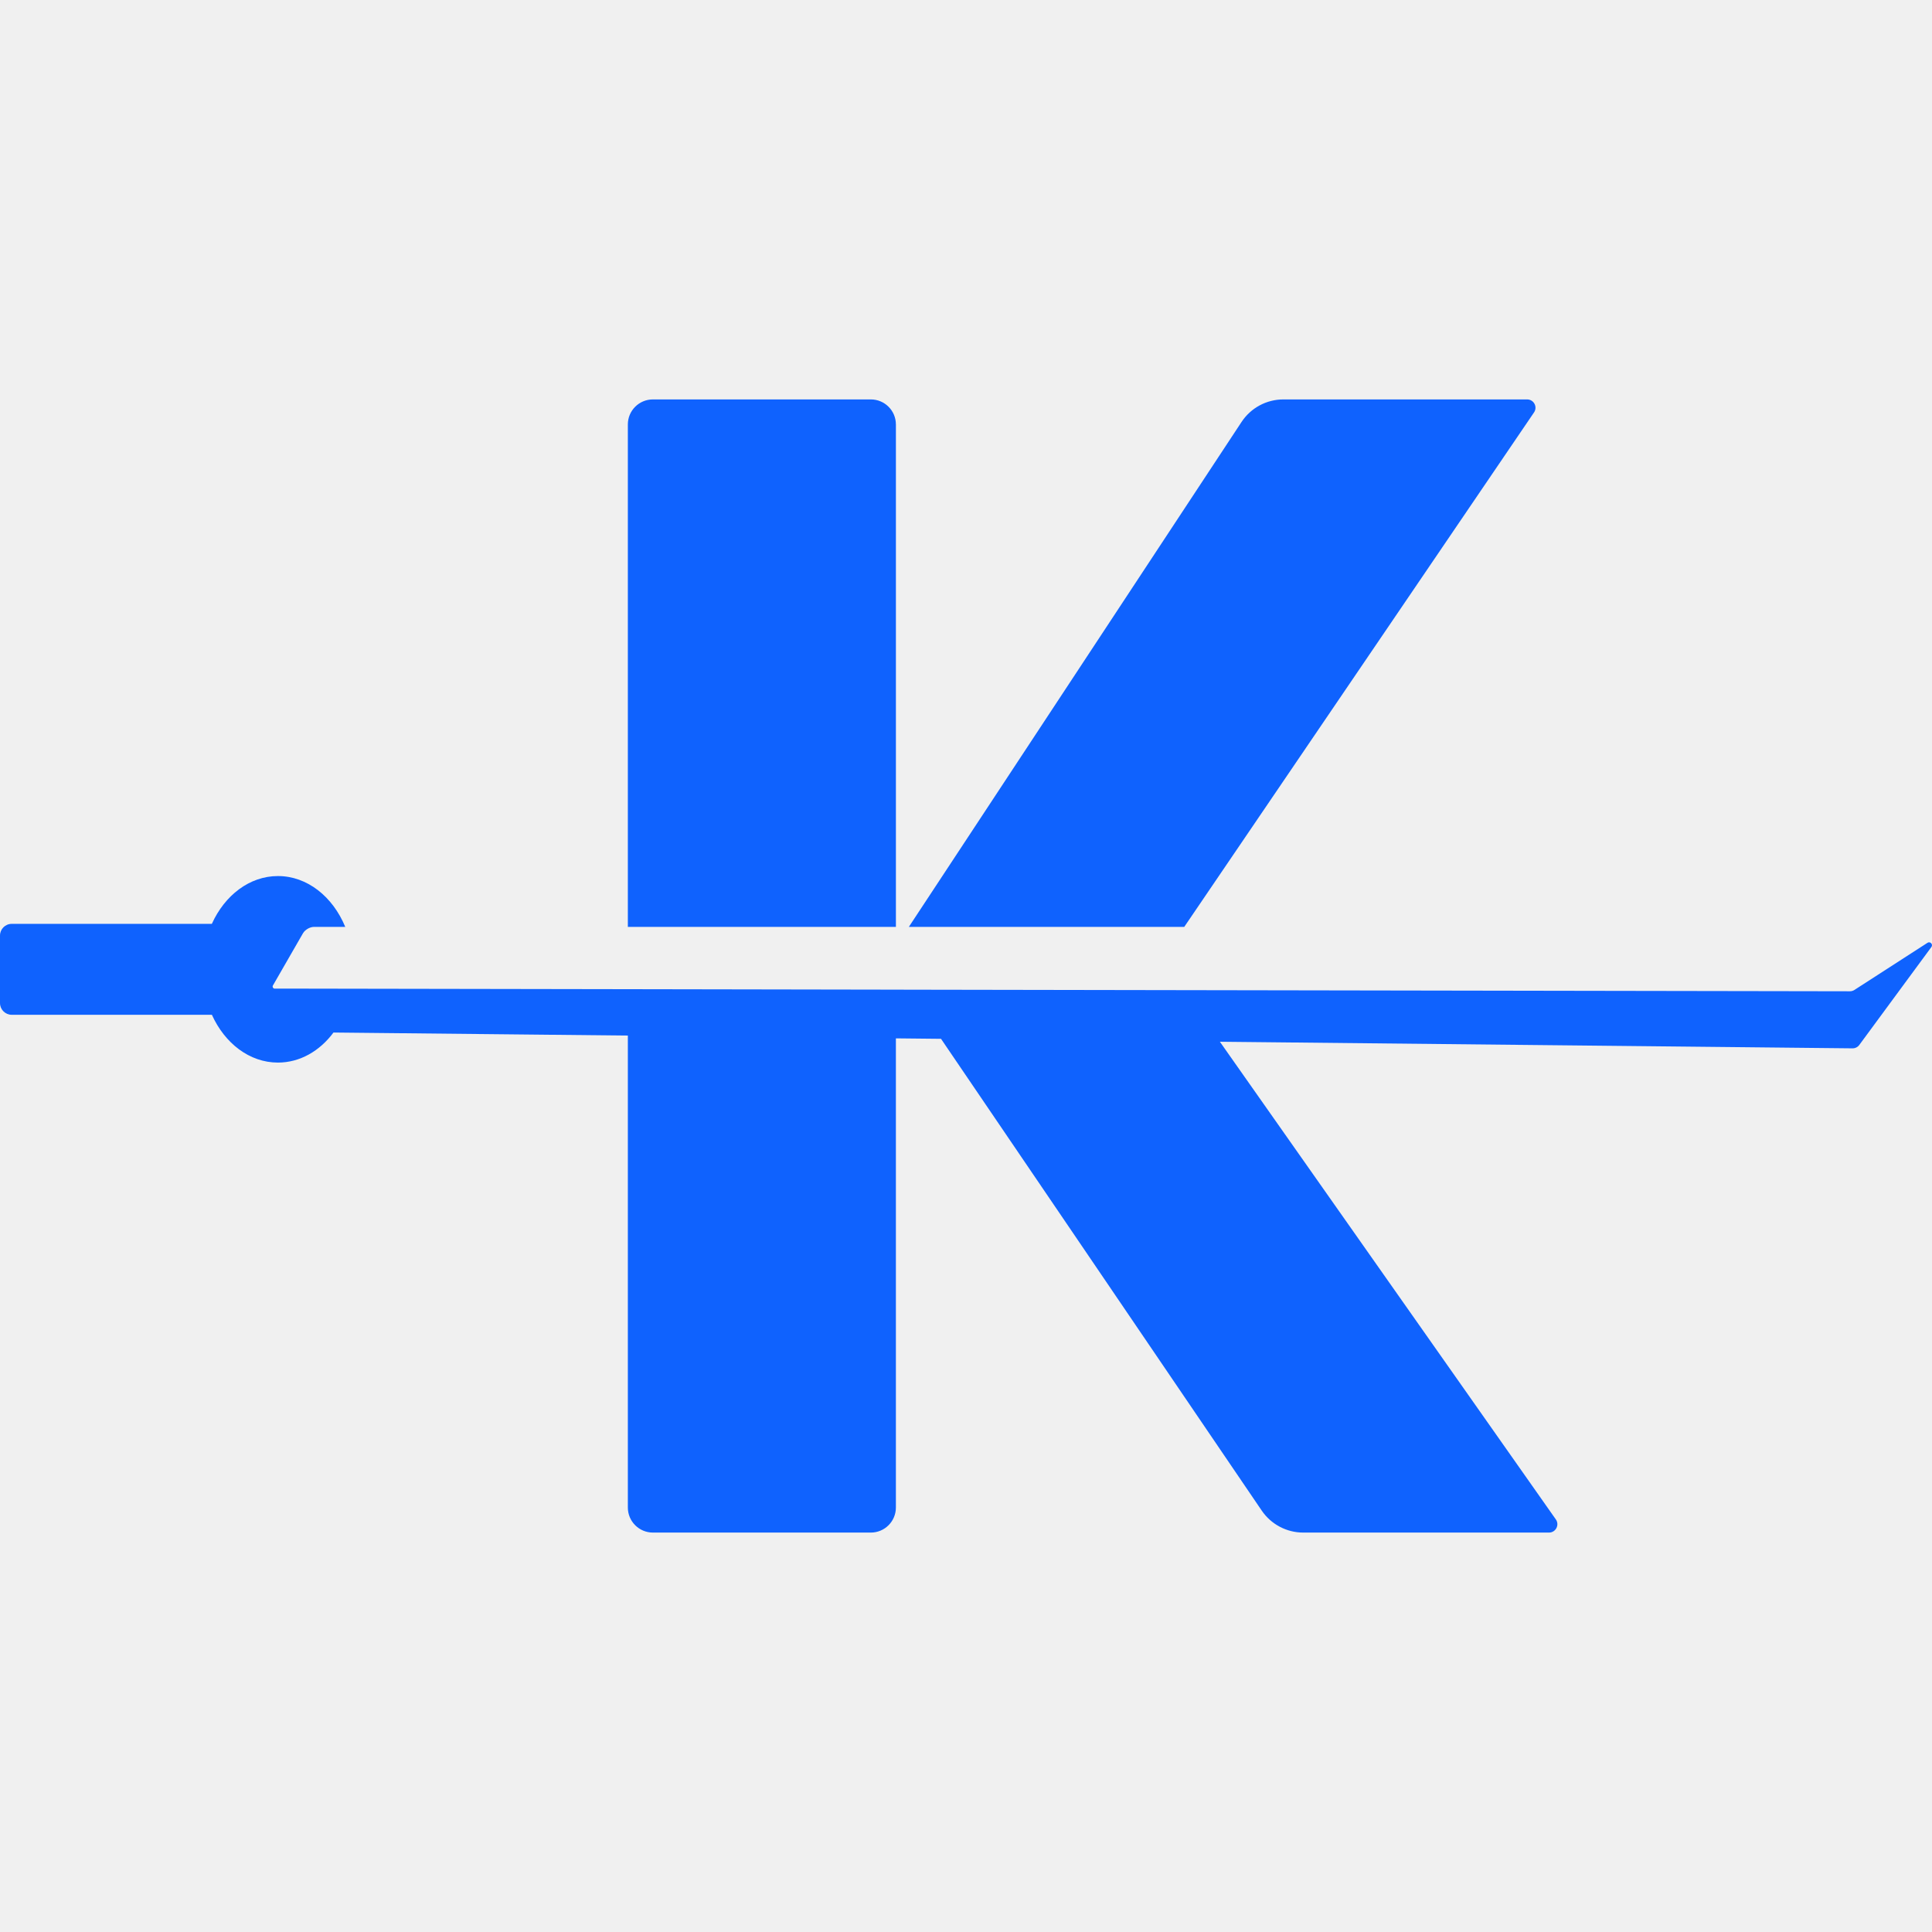
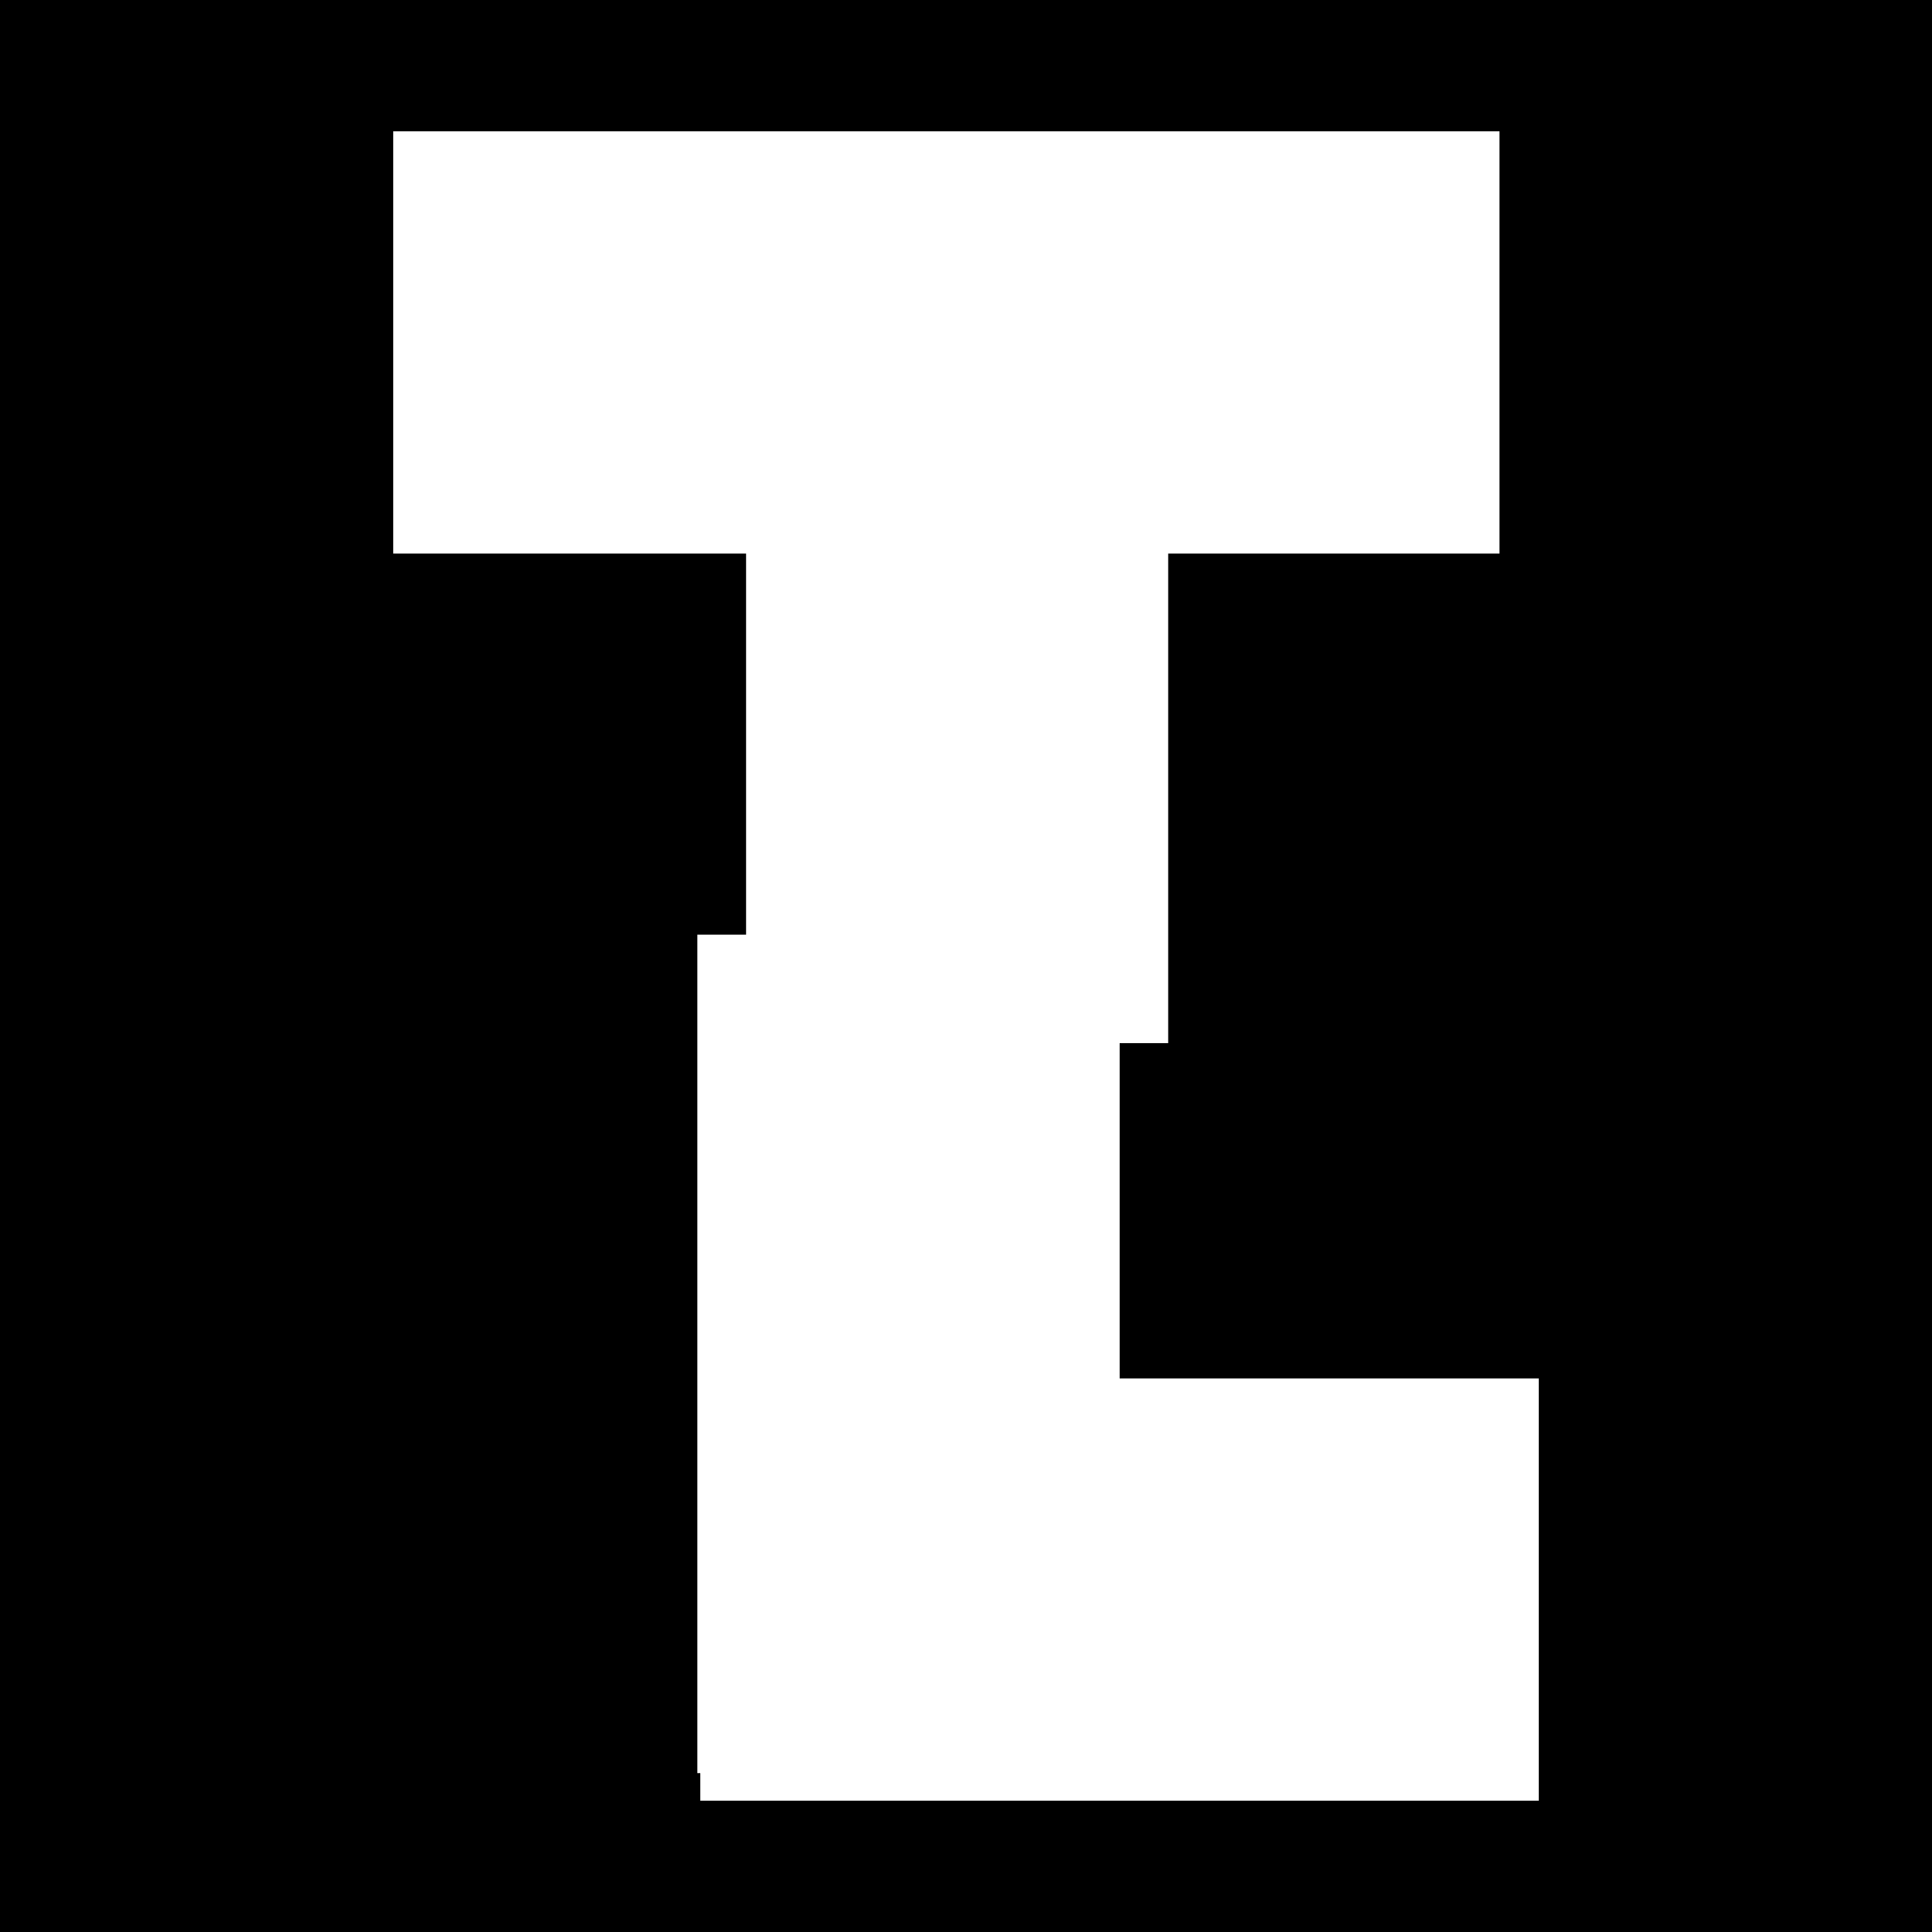
- <svg xmlns="http://www.w3.org/2000/svg" version="1.1" id="Layer_2" x="0px" y="0px" viewBox="0 0 1080 1080" style="enable-background:new 0 0 1080 1080;" xml:space="preserve">
-   <defs id="defs5078" />
-   <style type="text/css" id="style5065">
- 	.st0{fill:#0F62FE;}
- </style>
-   <g id="g5073" transform="translate(0,27.87)">
-     <path class="st0" d="m 500.81,209.41 c 0,-7.75 -6.28,-14 -14,-14 H 364.97 c -7.72,0 -14,6.25 -14,14 V 490.27 H 500.82 V 209.41 Z" id="path5067" />
-     <path class="st0" d="m 857.52,202.69 c 2.12,-3.1 -0.09,-7.28 -3.85,-7.28 H 717.41 c -9.43,0 -18.2,4.74 -23.38,12.6 L 508.05,490.27 H 662 Z" id="path5069" />
-     <path class="st0" d="m 1077.48,499.16 -40.84,26.35 c -0.75,0.49 -1.63,0.75 -2.52,0.75 l -39.09,-0.07 -333.37,-0.56 -154.28,-0.26 -6.56,-0.02 -149.85,-0.26 -154.26,-0.26 -28.68,-0.05 -14.68,-0.02 h -0.02 c -0.77,-0.19 -1.17,-1.03 -0.77,-1.73 l 15.47,-26.88 1.38,-2.38 c 1.12,-1.91 3.85,-3.5 6.07,-3.5 H 193 c -6.98,-16.87 -21.21,-28.42 -37.64,-28.42 -15.89,0 -29.73,10.78 -36.94,26.72 H 6.56 c -3.62,0 -6.56,2.92 -6.56,6.56 v 37.71 c 0,3.62 2.94,6.56 6.56,6.56 h 111.88 c 7.21,15.94 21.03,26.72 36.92,26.72 12.3,0 23.36,-6.46 31.06,-16.8 l 164.55,1.7 v 263.83 c 0,7.72 6.28,14 14,14 h 121.84 c 7.72,0 14,-6.28 14,-14 V 552.58 l 25.23,0.26 179.3,263.76 c 5.23,7.65 13.89,12.25 23.17,12.25 H 865.9 c 3.78,0 6,-4.27 3.83,-7.35 l -187.8,-267.03 353.63,3.69 c 1.49,0.02 2.92,-0.68 3.8,-1.89 l 40.3,-54.75 c 1.08,-1.47 -0.67,-3.34 -2.18,-2.36 z" id="path5071" />
+ <svg xmlns="http://www.w3.org/2000/svg" id="Layer_1" data-name="Layer 1" version="1.1" viewBox="0 0 2000 2000">
+   <defs>
+     <style>
+       .cls-1 {
+         fill: #000;
+         stroke: #fff;
+         stroke-miterlimit: 10;
+       }
+ 
+       .cls-2 {
+         fill: #fff;
+         stroke-width: 0px;
+       }
+     </style>
+   </defs>
+   <rect class="cls-1" x="-394" y="-247" width="2761" height="2642.3" />
+   <g id="Layer_2" data-name="Layer 2">
+     <polygon class="cls-2" points="1159 1426.9 1159 1079.9 1209.3 1079.9 1209.3 573.1 1552.3 573.1 1552.3 136 407.1 136 407.1 573.1 772.3 573.1 772.3 967.6 721.9 967.6 721.9 1835.5 725 1835.5 725 1864 1592.9 1864 1592.9 1426.9 1159 1426.9" />
  </g>
</svg>
